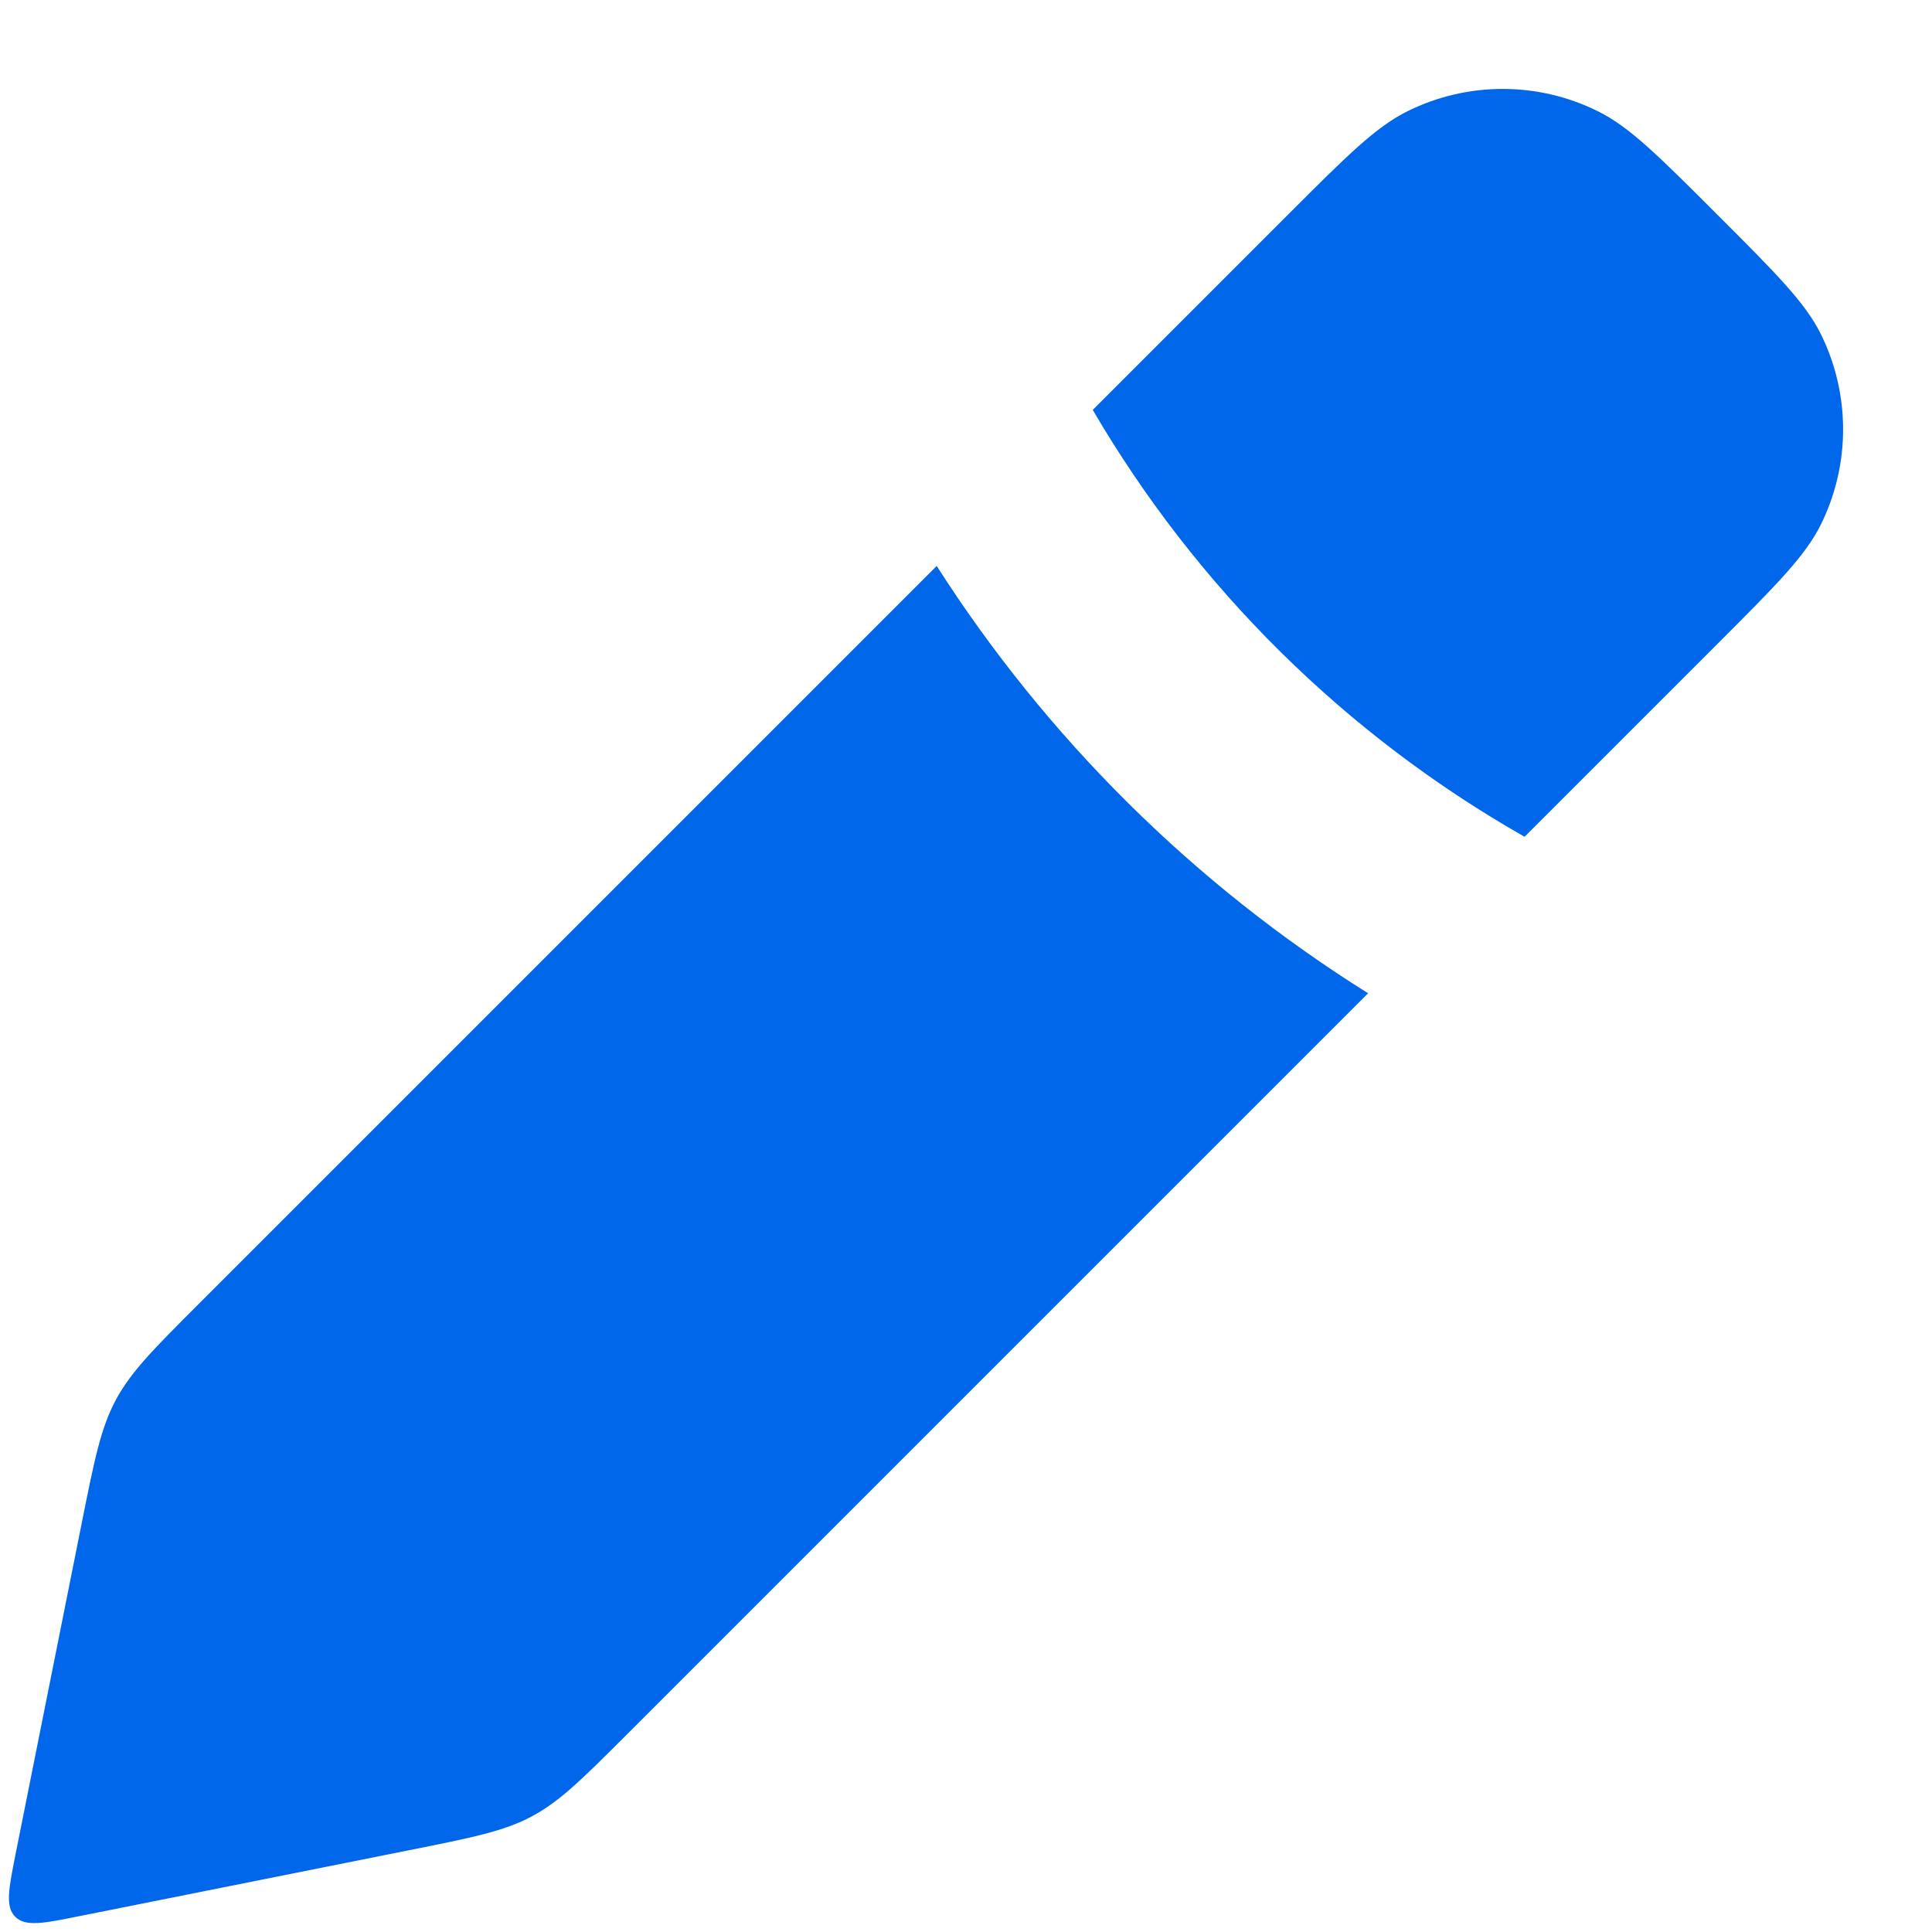
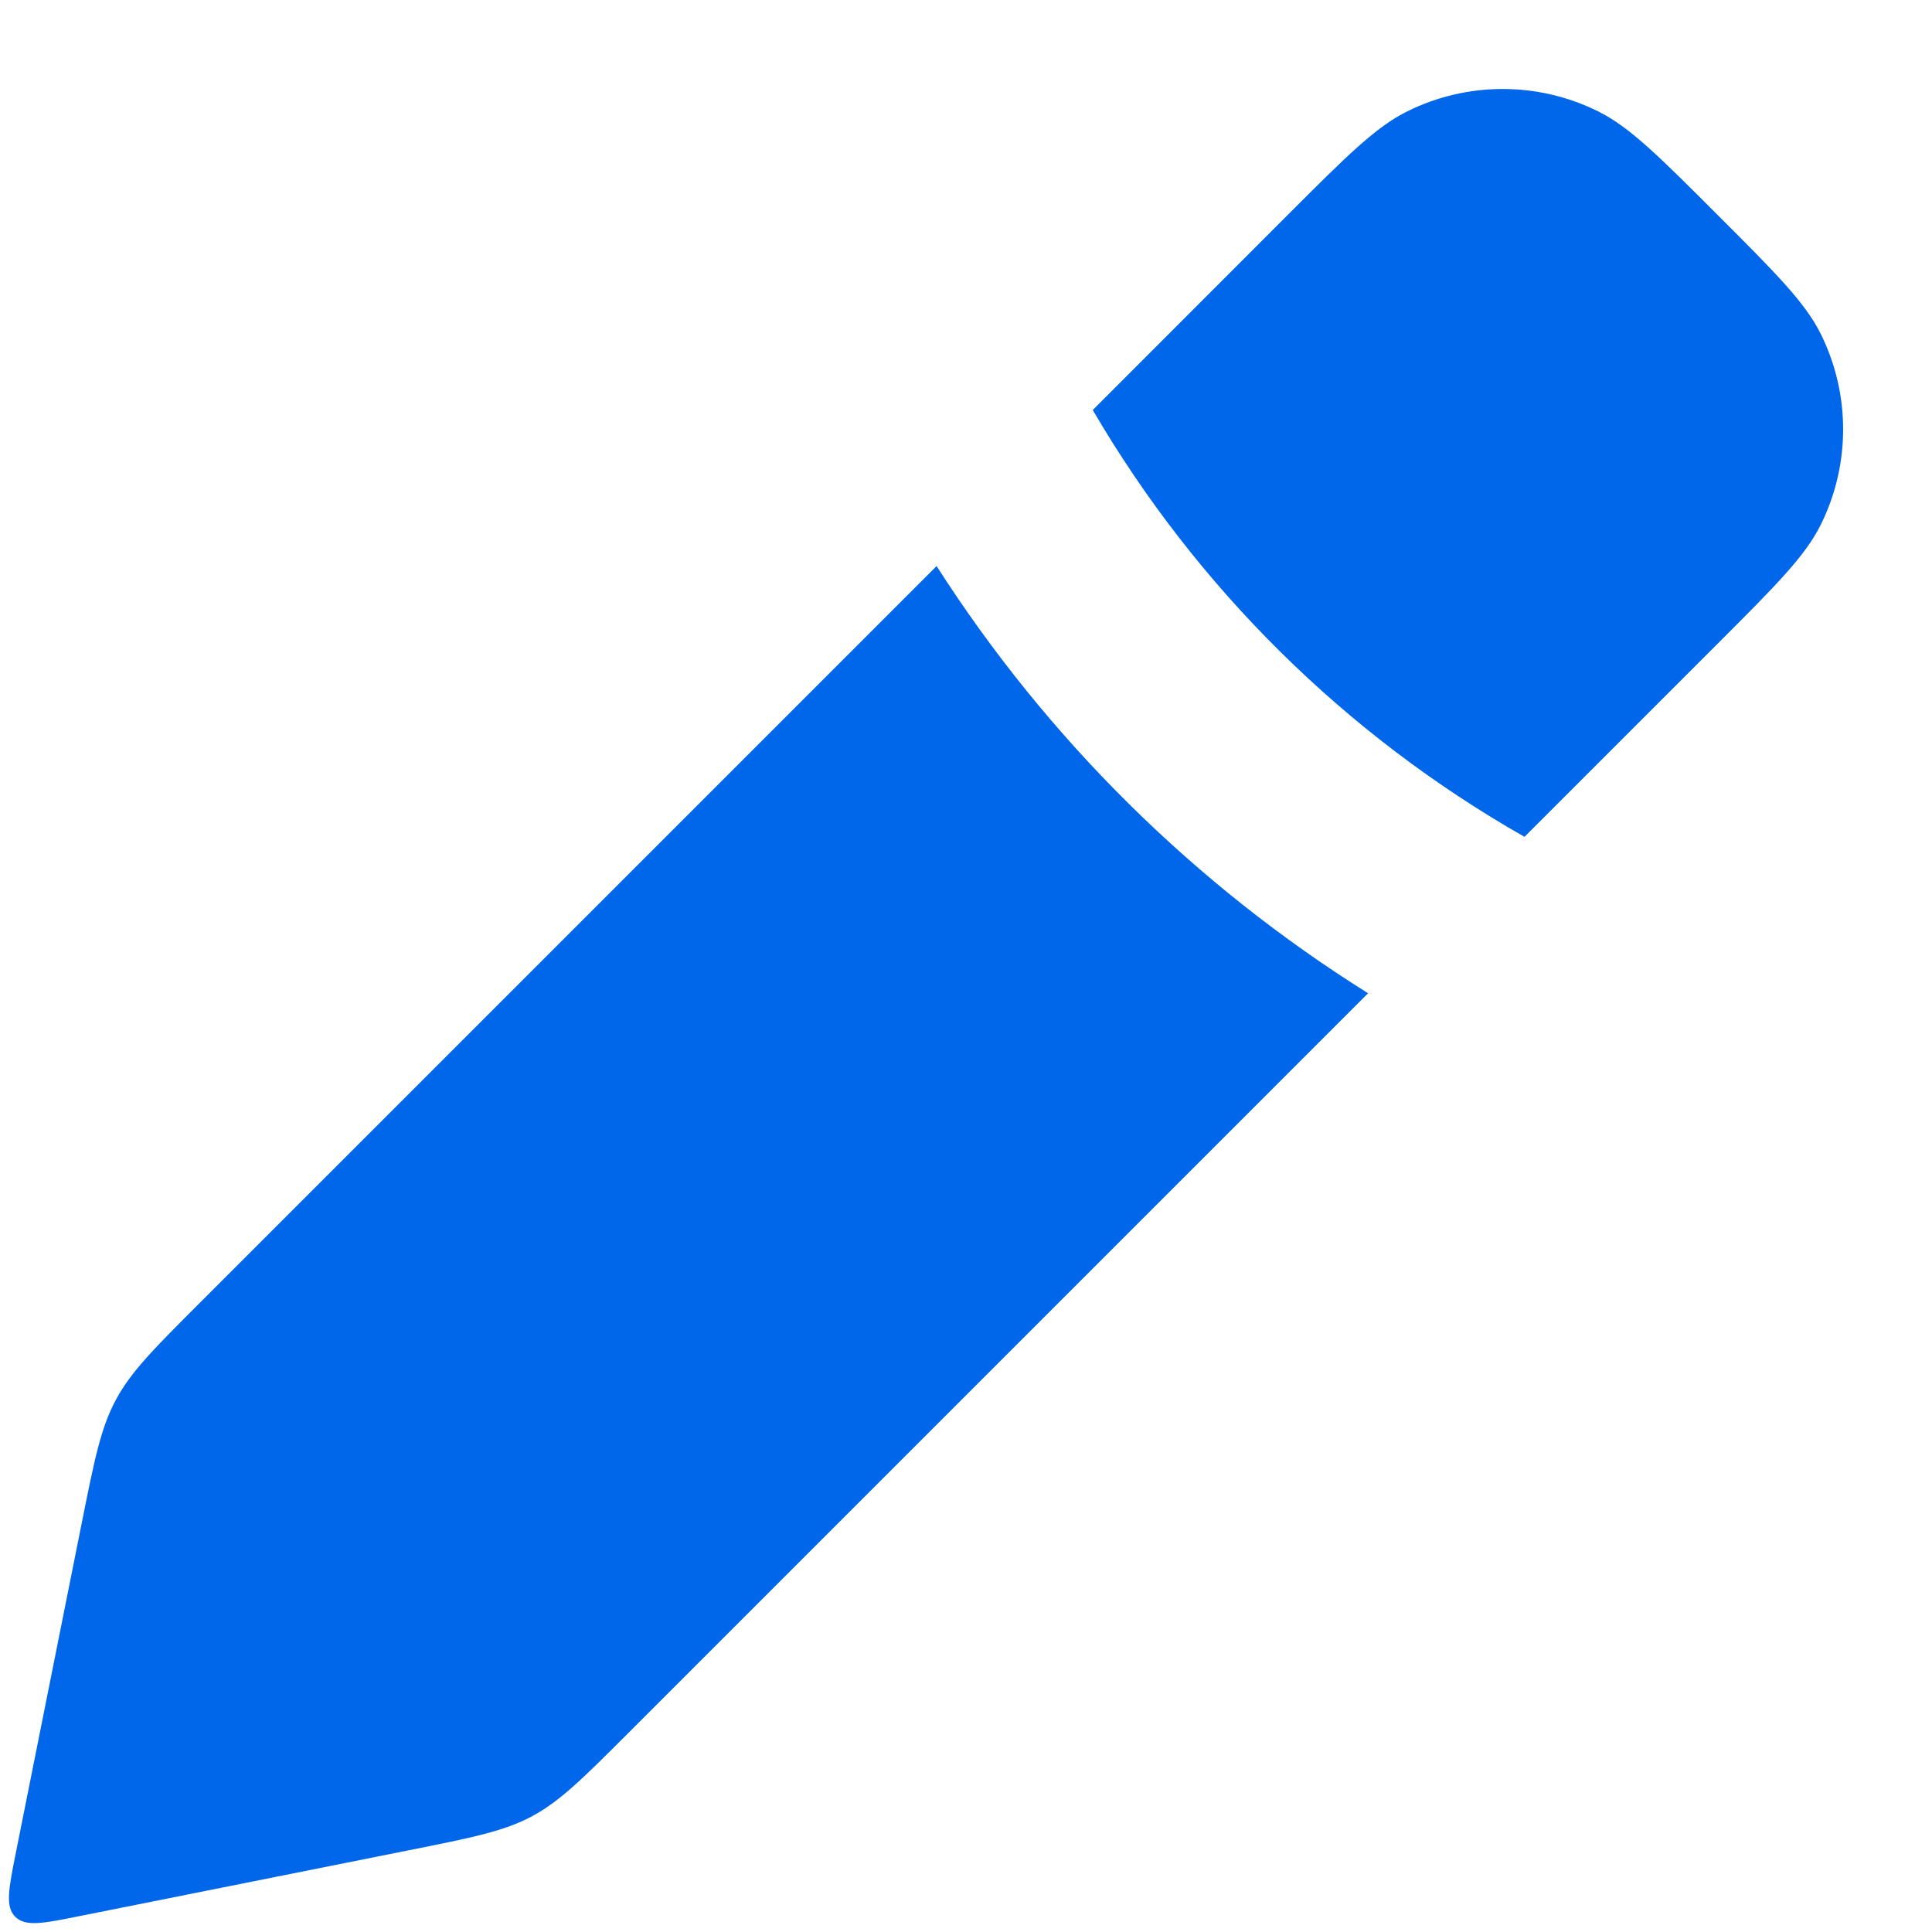
- <svg xmlns="http://www.w3.org/2000/svg" width="18" height="18" viewBox="0 0 18 18" fill="none">
-   <path fill-rule="evenodd" clip-rule="evenodd" d="M14.204 7.796L16 6C16.545 5.455 16.818 5.182 16.964 4.888C17.241 4.329 17.241 3.672 16.964 3.112C16.818 2.818 16.545 2.545 16 2C15.455 1.455 15.182 1.182 14.888 1.037C14.329 0.759 13.671 0.759 13.112 1.037C12.818 1.182 12.545 1.455 12 2L10.181 3.819C11.145 5.469 12.531 6.845 14.204 7.796ZM8.727 5.273L1.856 12.144C1.431 12.569 1.219 12.781 1.079 13.043C0.939 13.304 0.88 13.598 0.762 14.188L0.147 17.265C0.081 17.597 0.047 17.764 0.142 17.858C0.237 17.953 0.403 17.92 0.735 17.853L3.812 17.238C4.402 17.12 4.697 17.061 4.958 16.921C5.219 16.781 5.431 16.569 5.856 16.144L12.746 9.254C11.124 8.239 9.752 6.876 8.727 5.273Z" fill="#0066EA" />
+ <svg xmlns="http://www.w3.org/2000/svg" fill="none" viewBox="0 0 18 18">
+   <path fill="#0066EA" fill-rule="evenodd" d="M14.204 7.796L16 6c.545-.545.818-.818.964-1.112a2 2 0 000-1.776C16.818 2.818 16.545 2.545 16 2c-.545-.545-.818-.818-1.112-.963a2 2 0 00-1.776 0c-.294.145-.567.418-1.112.963l-1.819 1.82a10.9 10.9 0 004.023 3.977zM8.727 5.273l-6.87 6.87c-.426.426-.638.638-.778.9-.14.26-.199.555-.317 1.145l-.615 3.077c-.066.332-.1.499-.005.593.095.095.26.062.593-.005l3.077-.615c.59-.118.885-.177 1.146-.317.26-.14.473-.352.898-.777l6.89-6.89a12.902 12.902 0 01-4.02-3.98z" clip-rule="evenodd" />
</svg>
